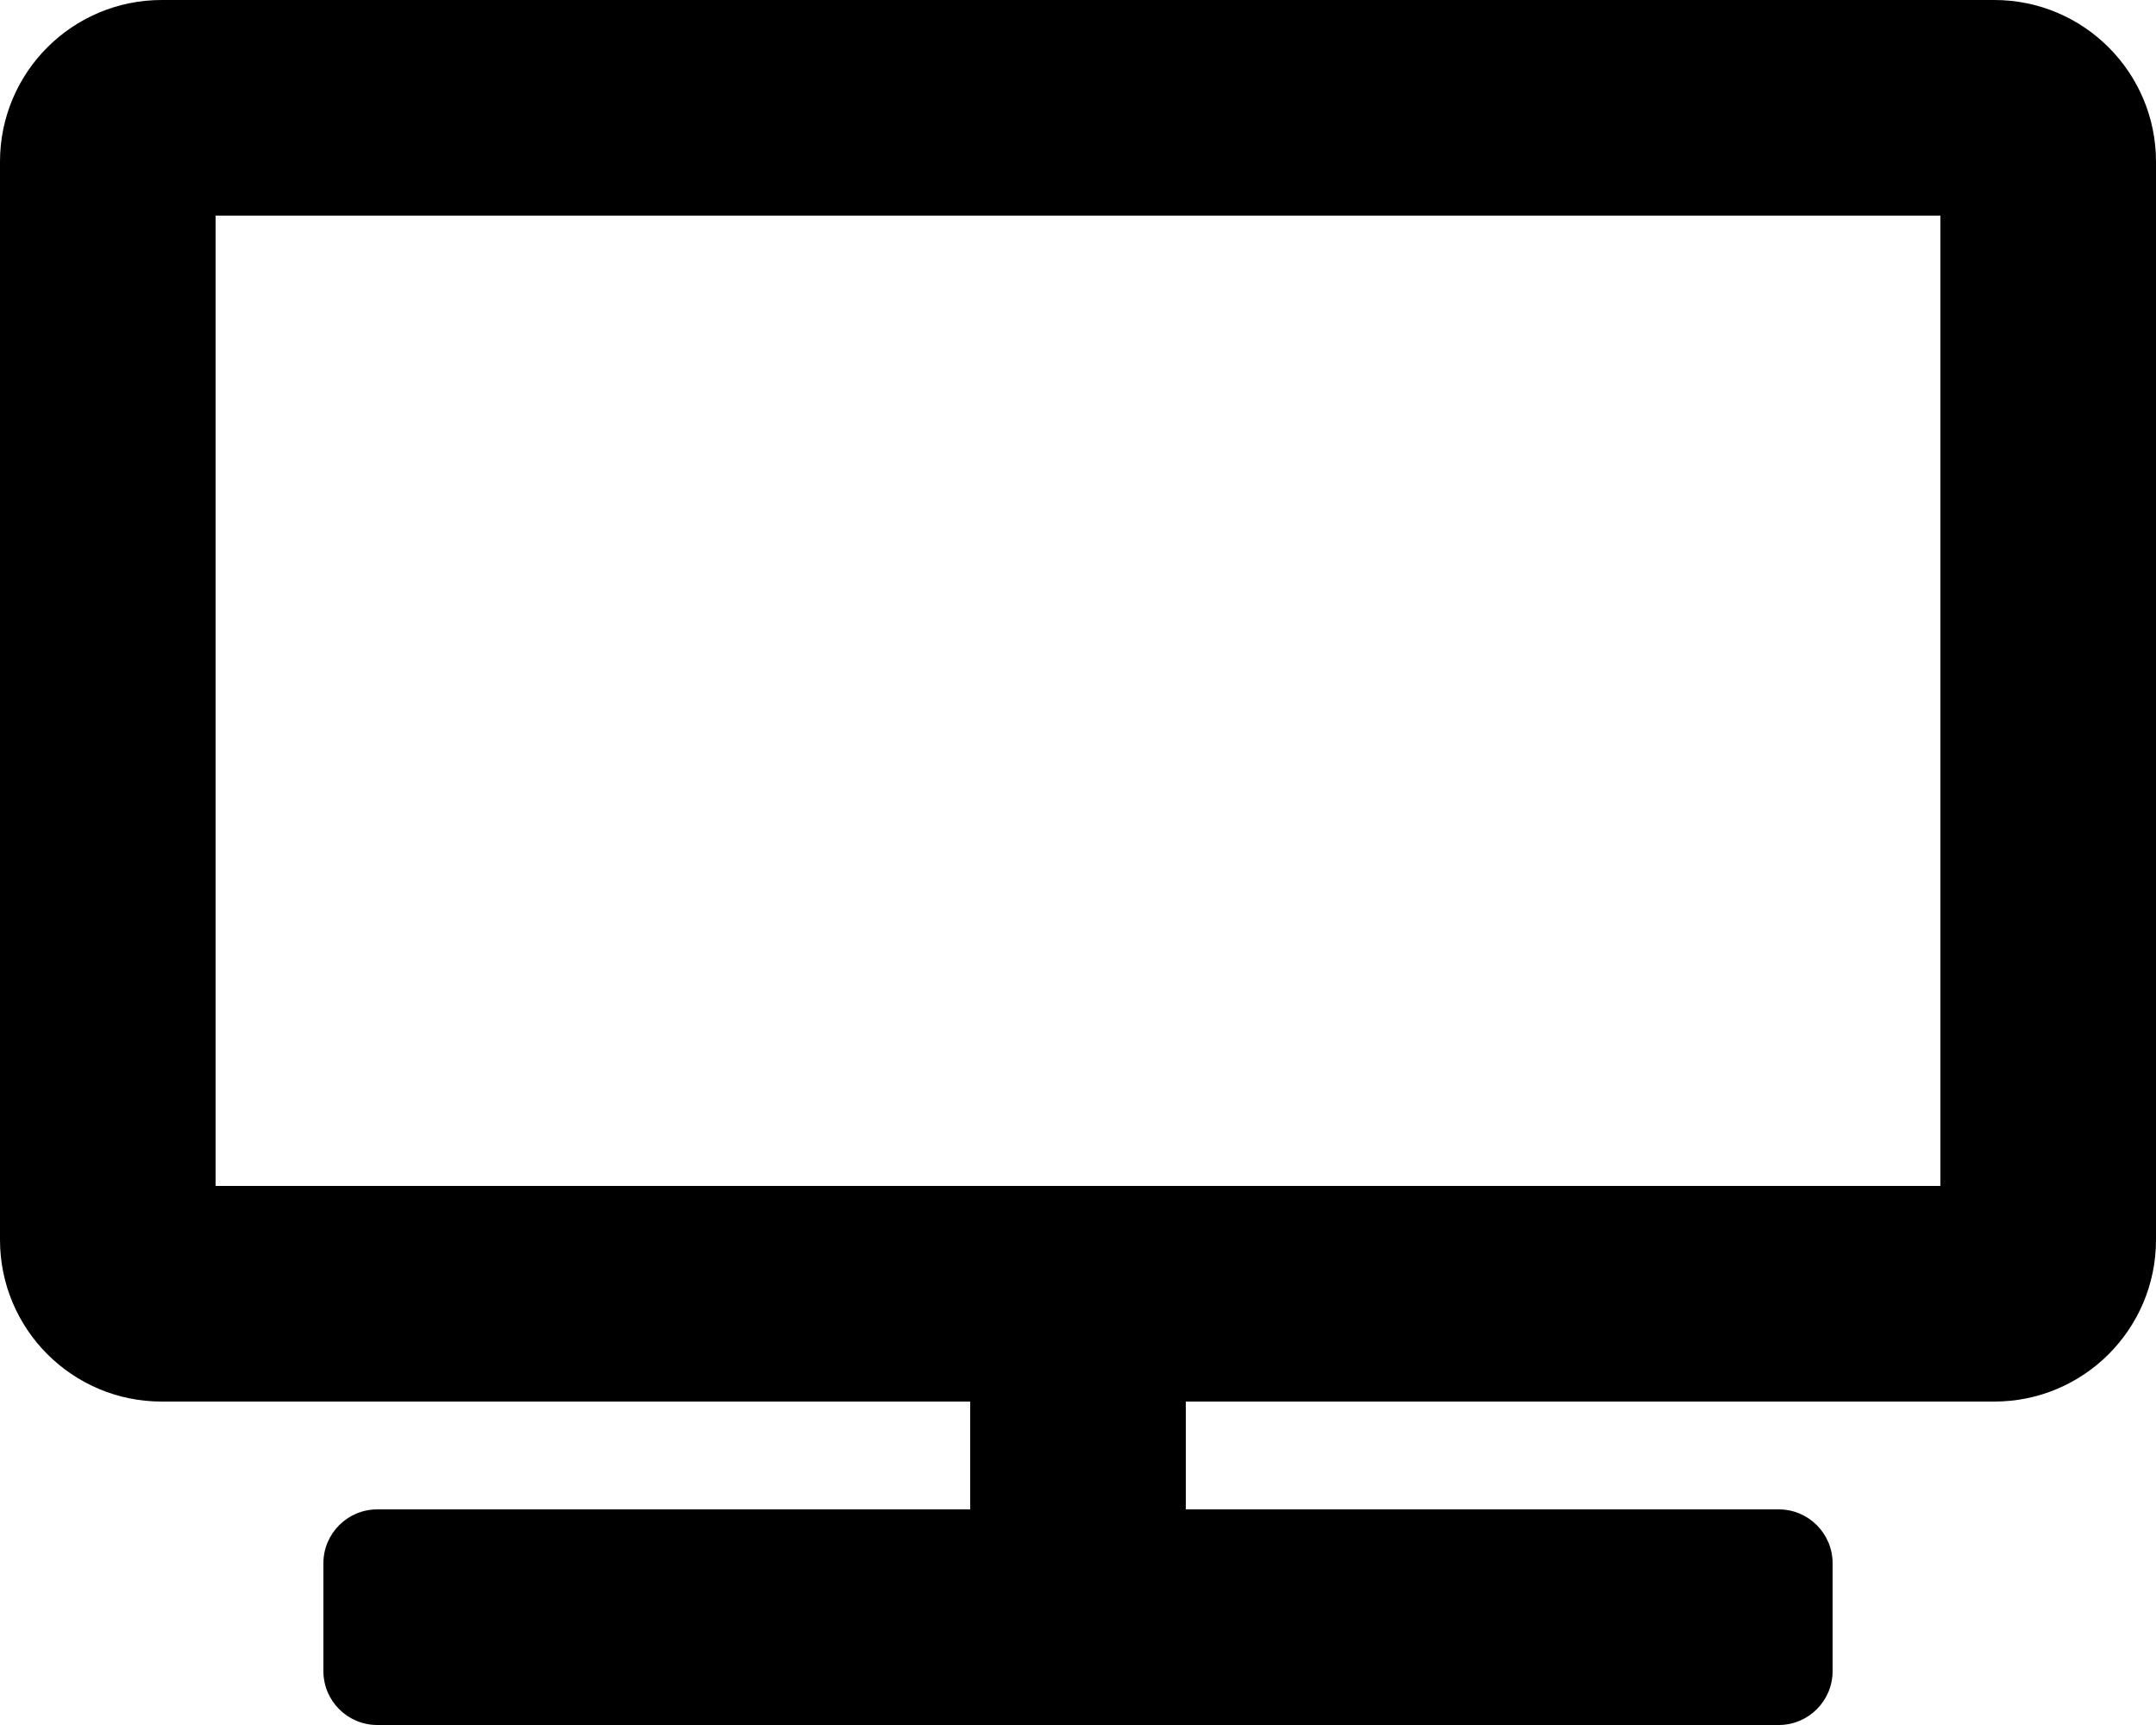
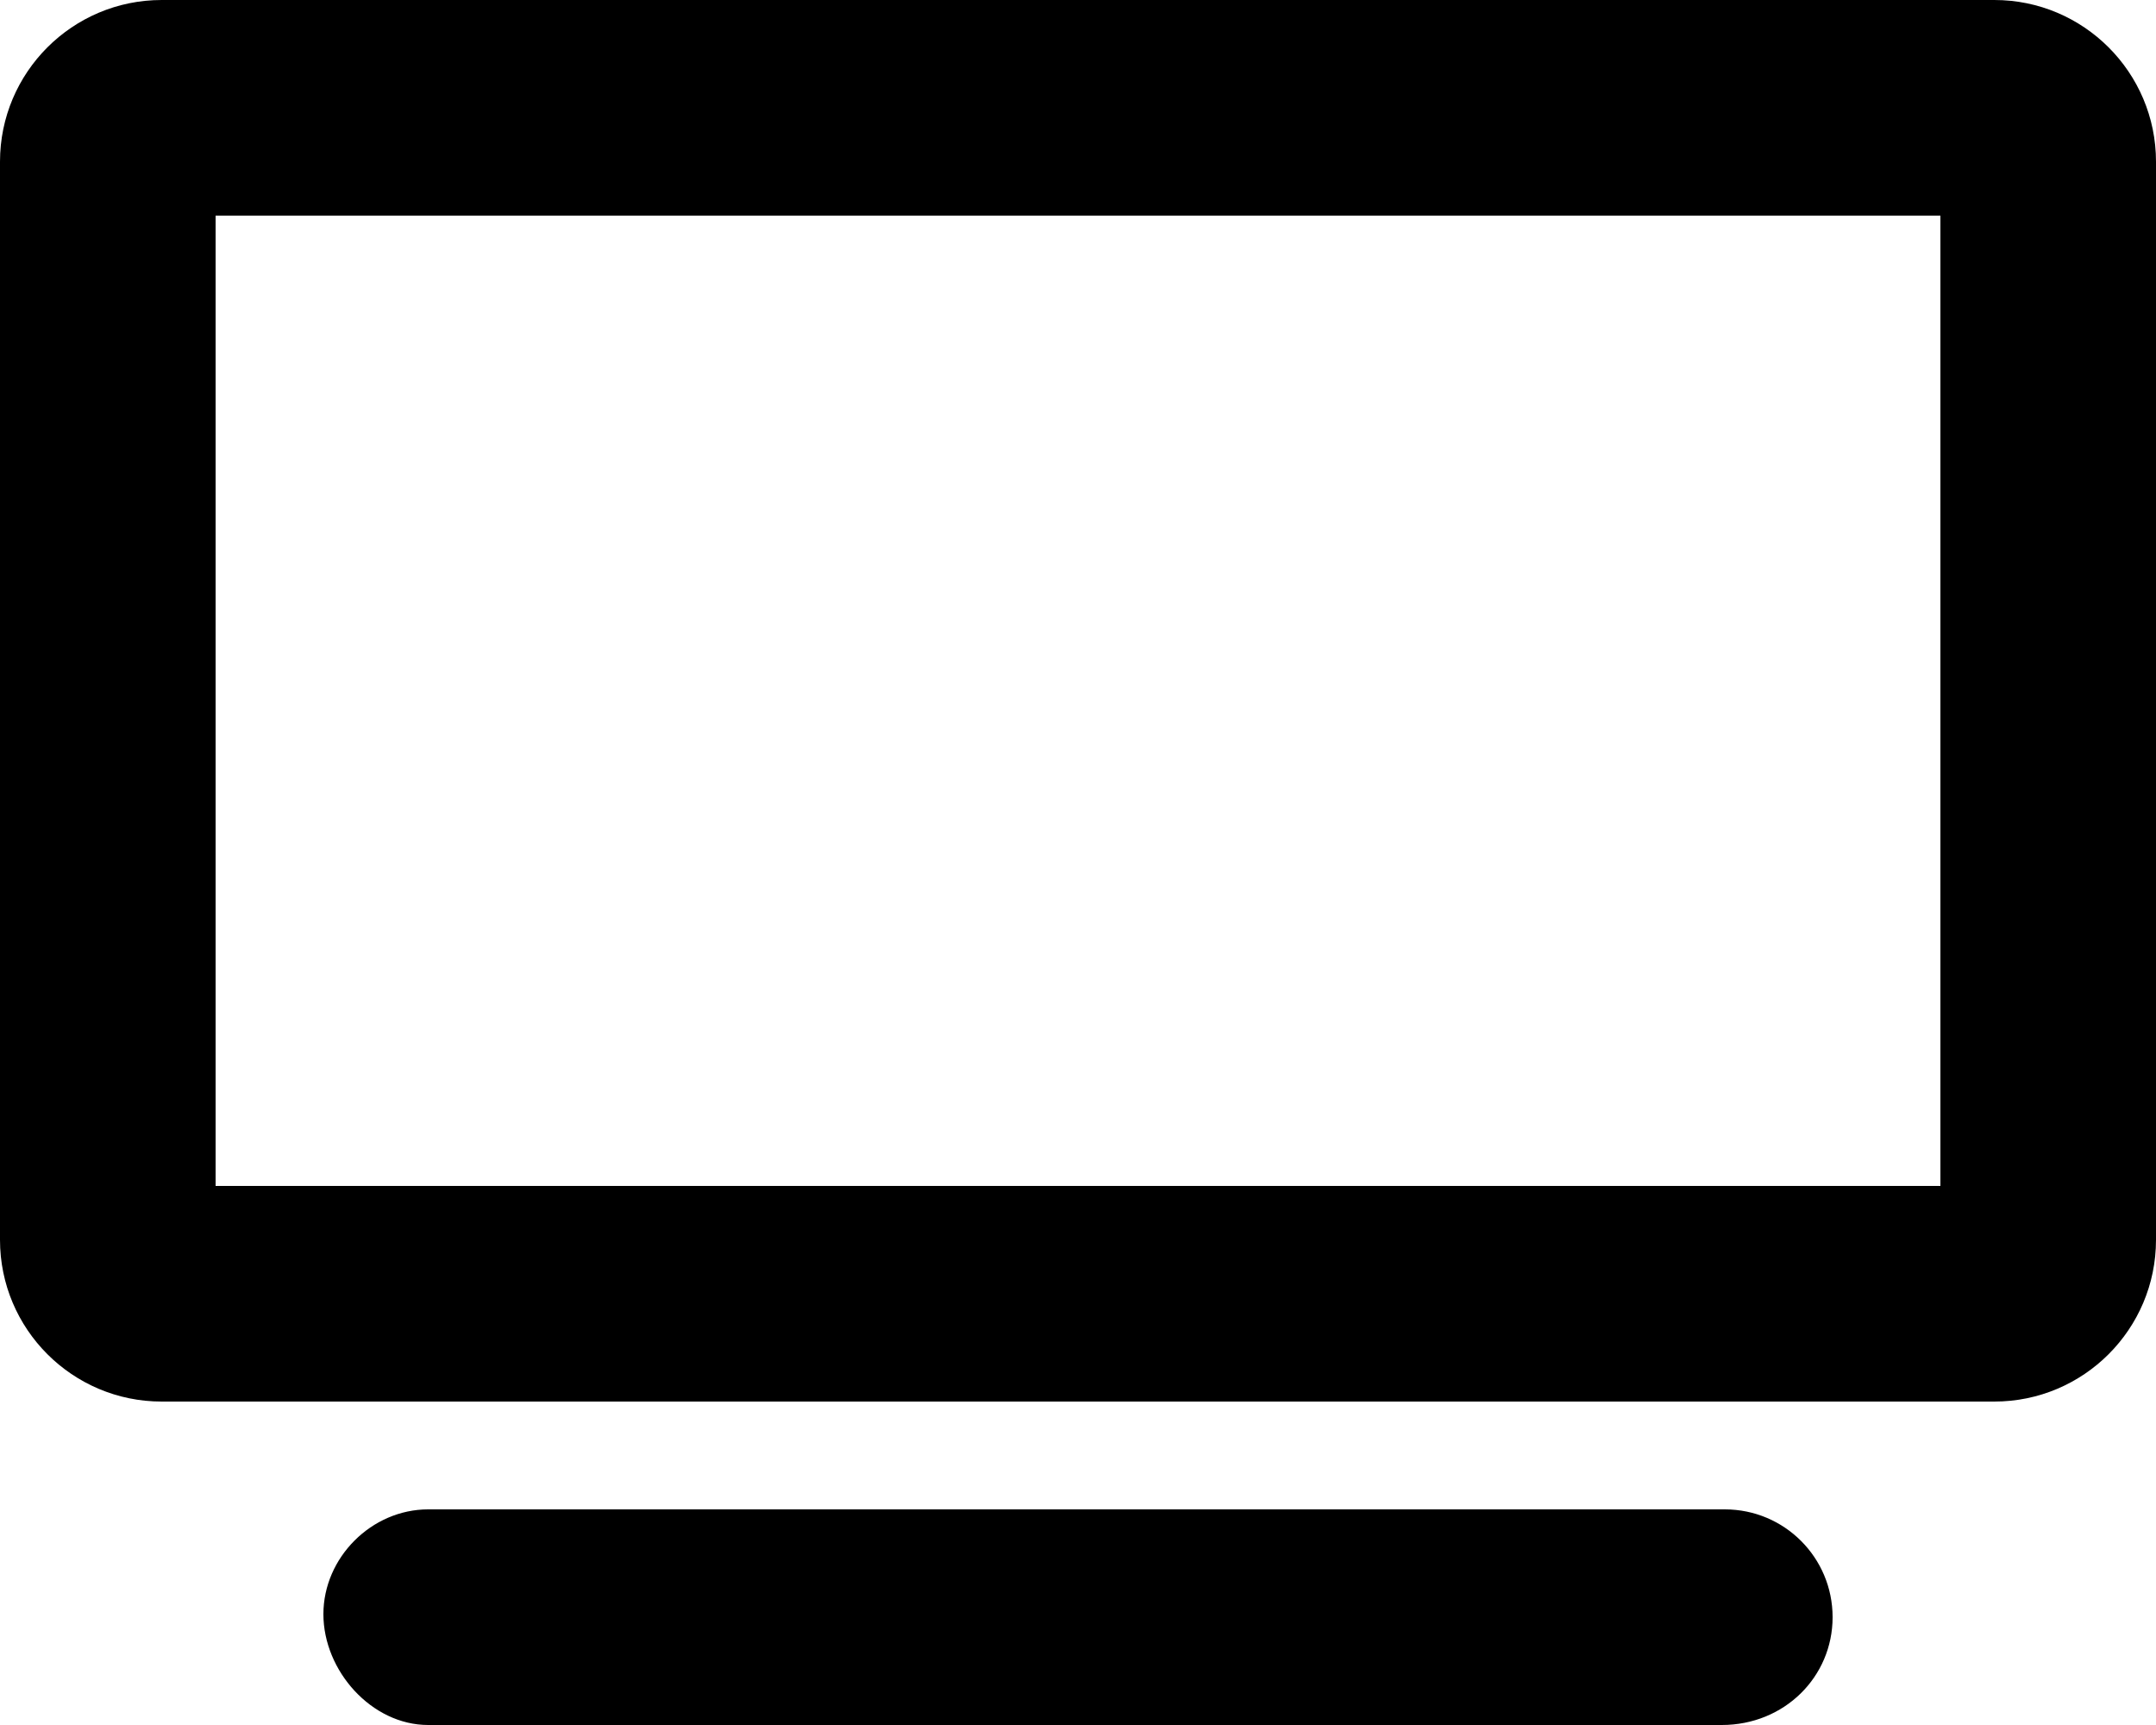
<svg xmlns="http://www.w3.org/2000/svg" viewBox="0 0 640 512">
-   <path d="M592 0H48A48 48 0 0 0 0 48v320a48 48 0 0 0 48 48h240v32H112a16 16 0 0 0-16 16v32a16 16 0 0 0 16 16h416a16 16 0 0 0 16-16v-32a16 16 0 0 0-16-16H352v-32h240a48 48 0 0 0 48-48V48a48 48 0 0 0-48-48zm-16 352H64V64h512z" />
+   <path d="M512 448H127.1C110.3 448 96 462.3 96 479.1S110.3 512 127.1 512h384C529.7 512 544 497.7 544 480S529.7 448 512 448zM592 0h-544C21.5 0 0 21.5 0 48v320C0 394.5 21.5 416 48 416h544c26.5 0 48-21.5 48-48v-320C640 21.5 618.5 0 592 0zM576 352H64v-288h512V352z" />
</svg>
